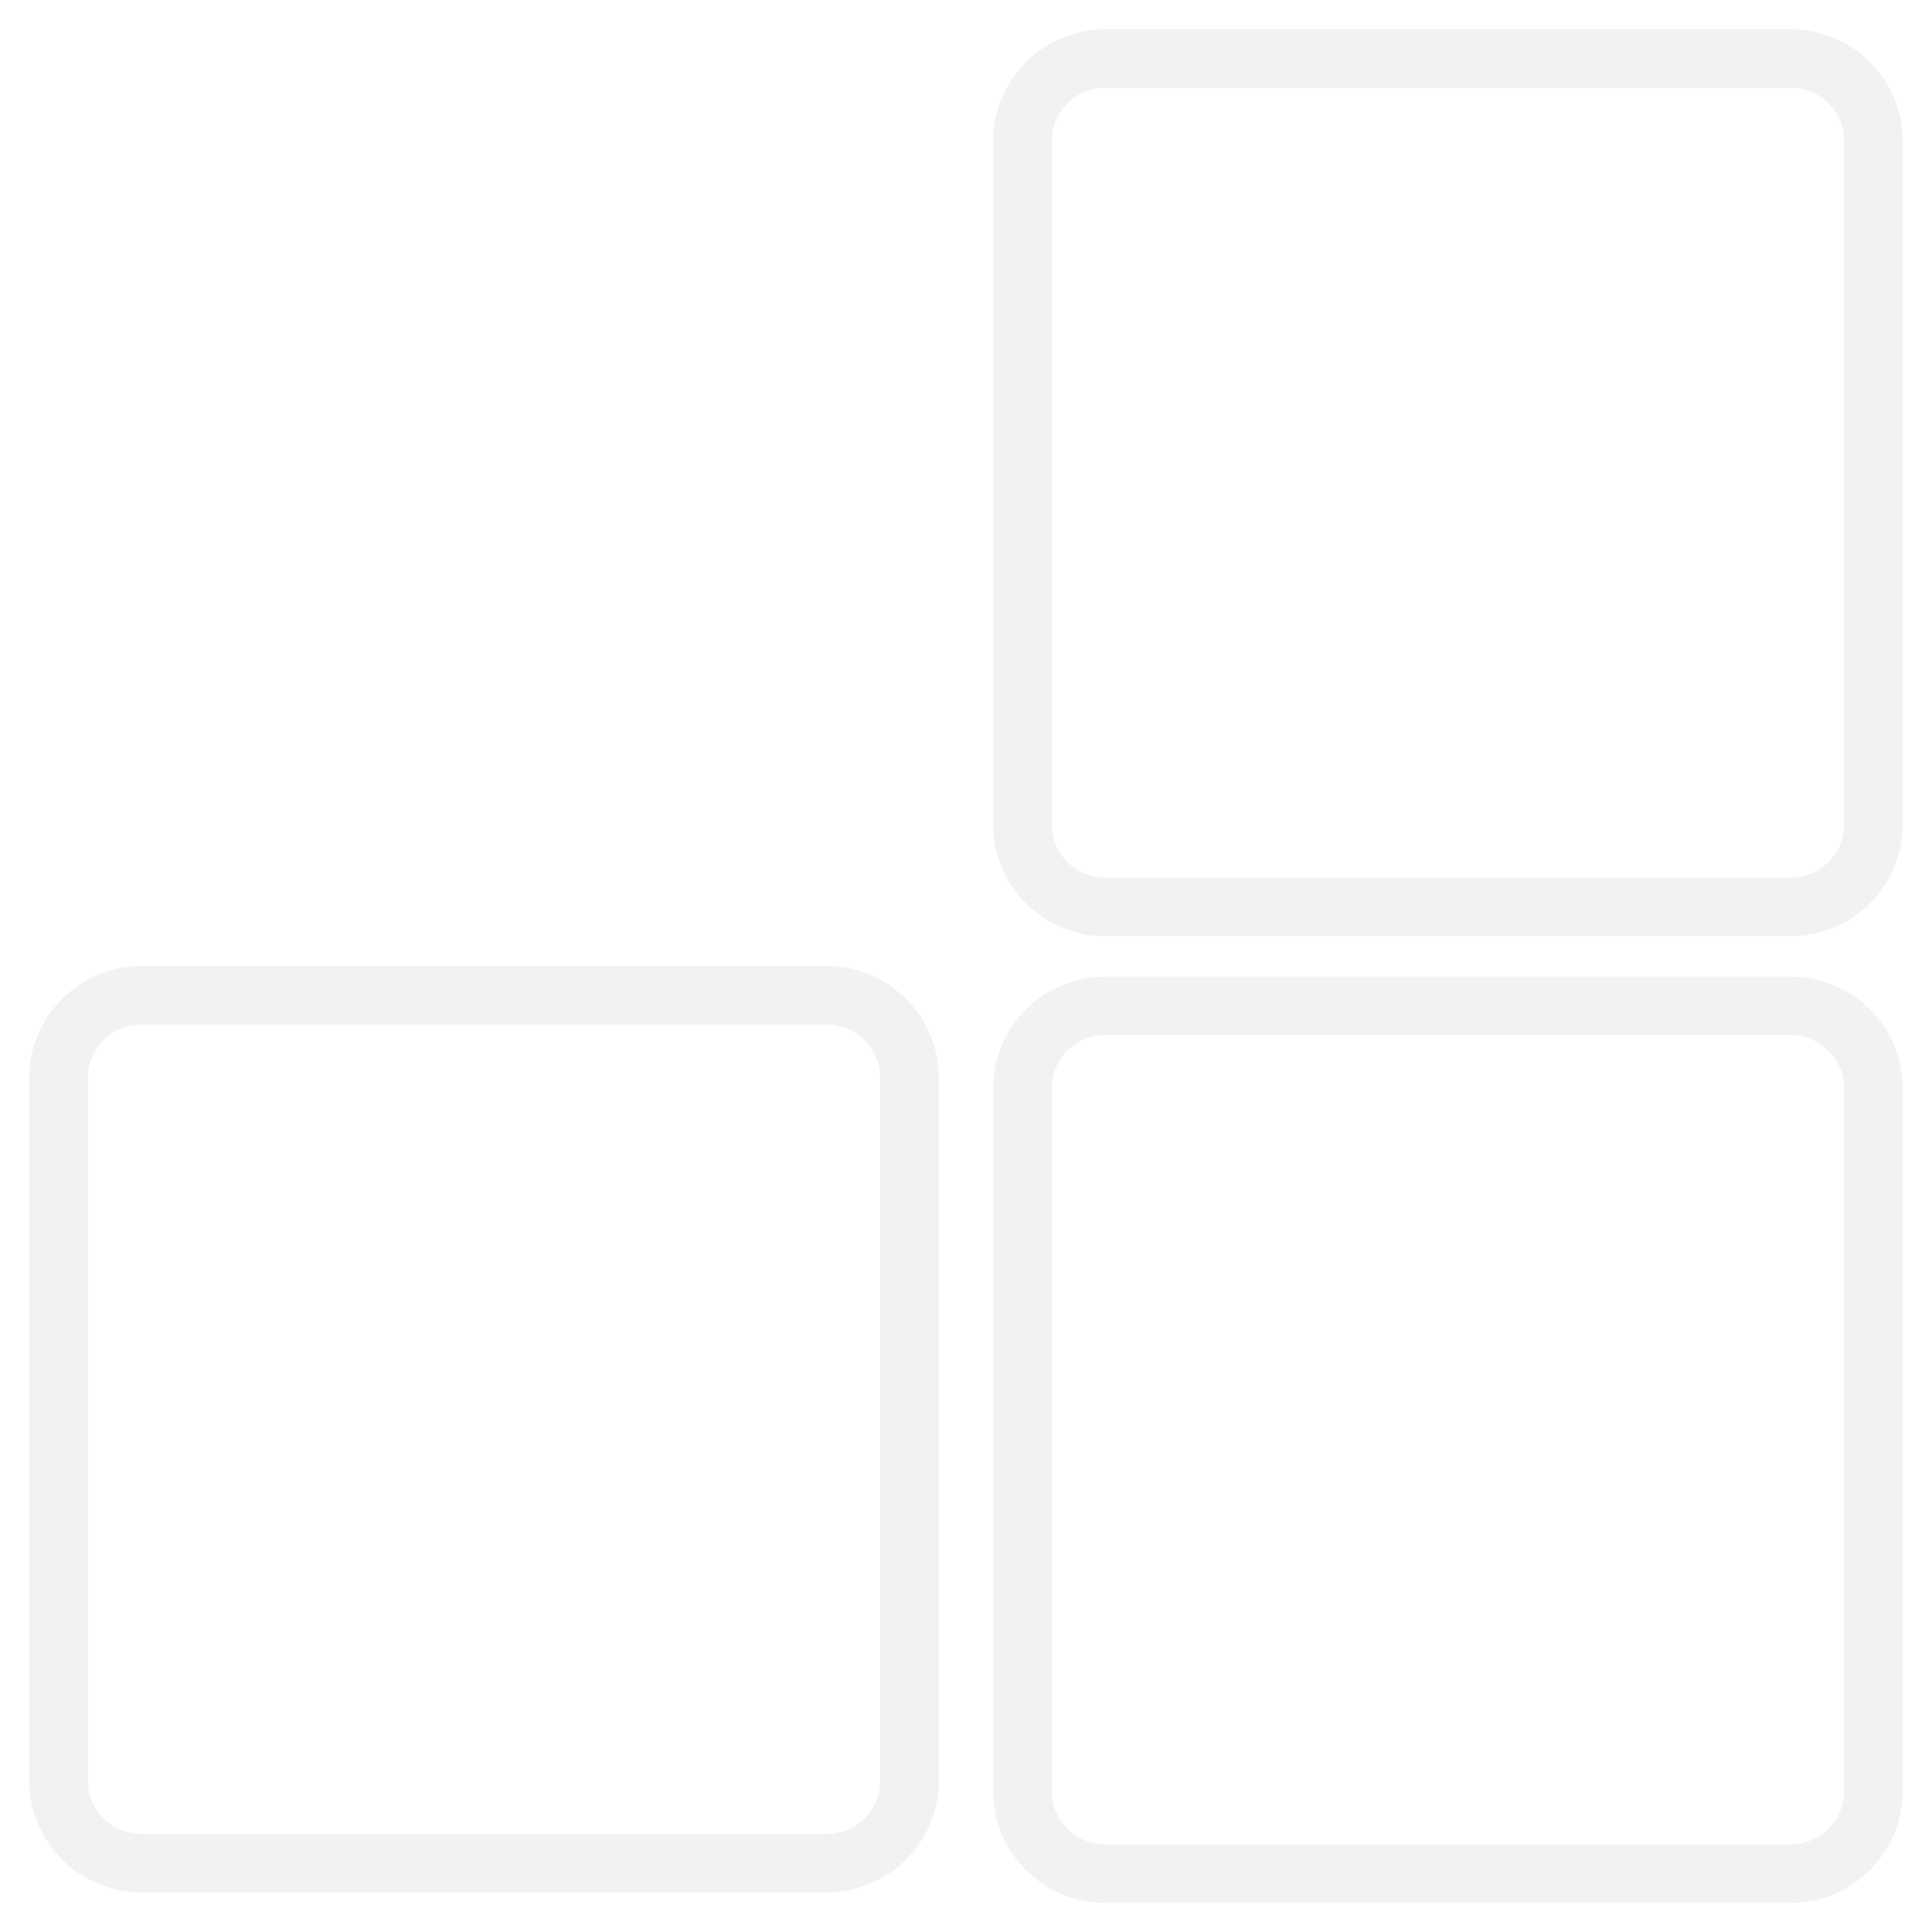
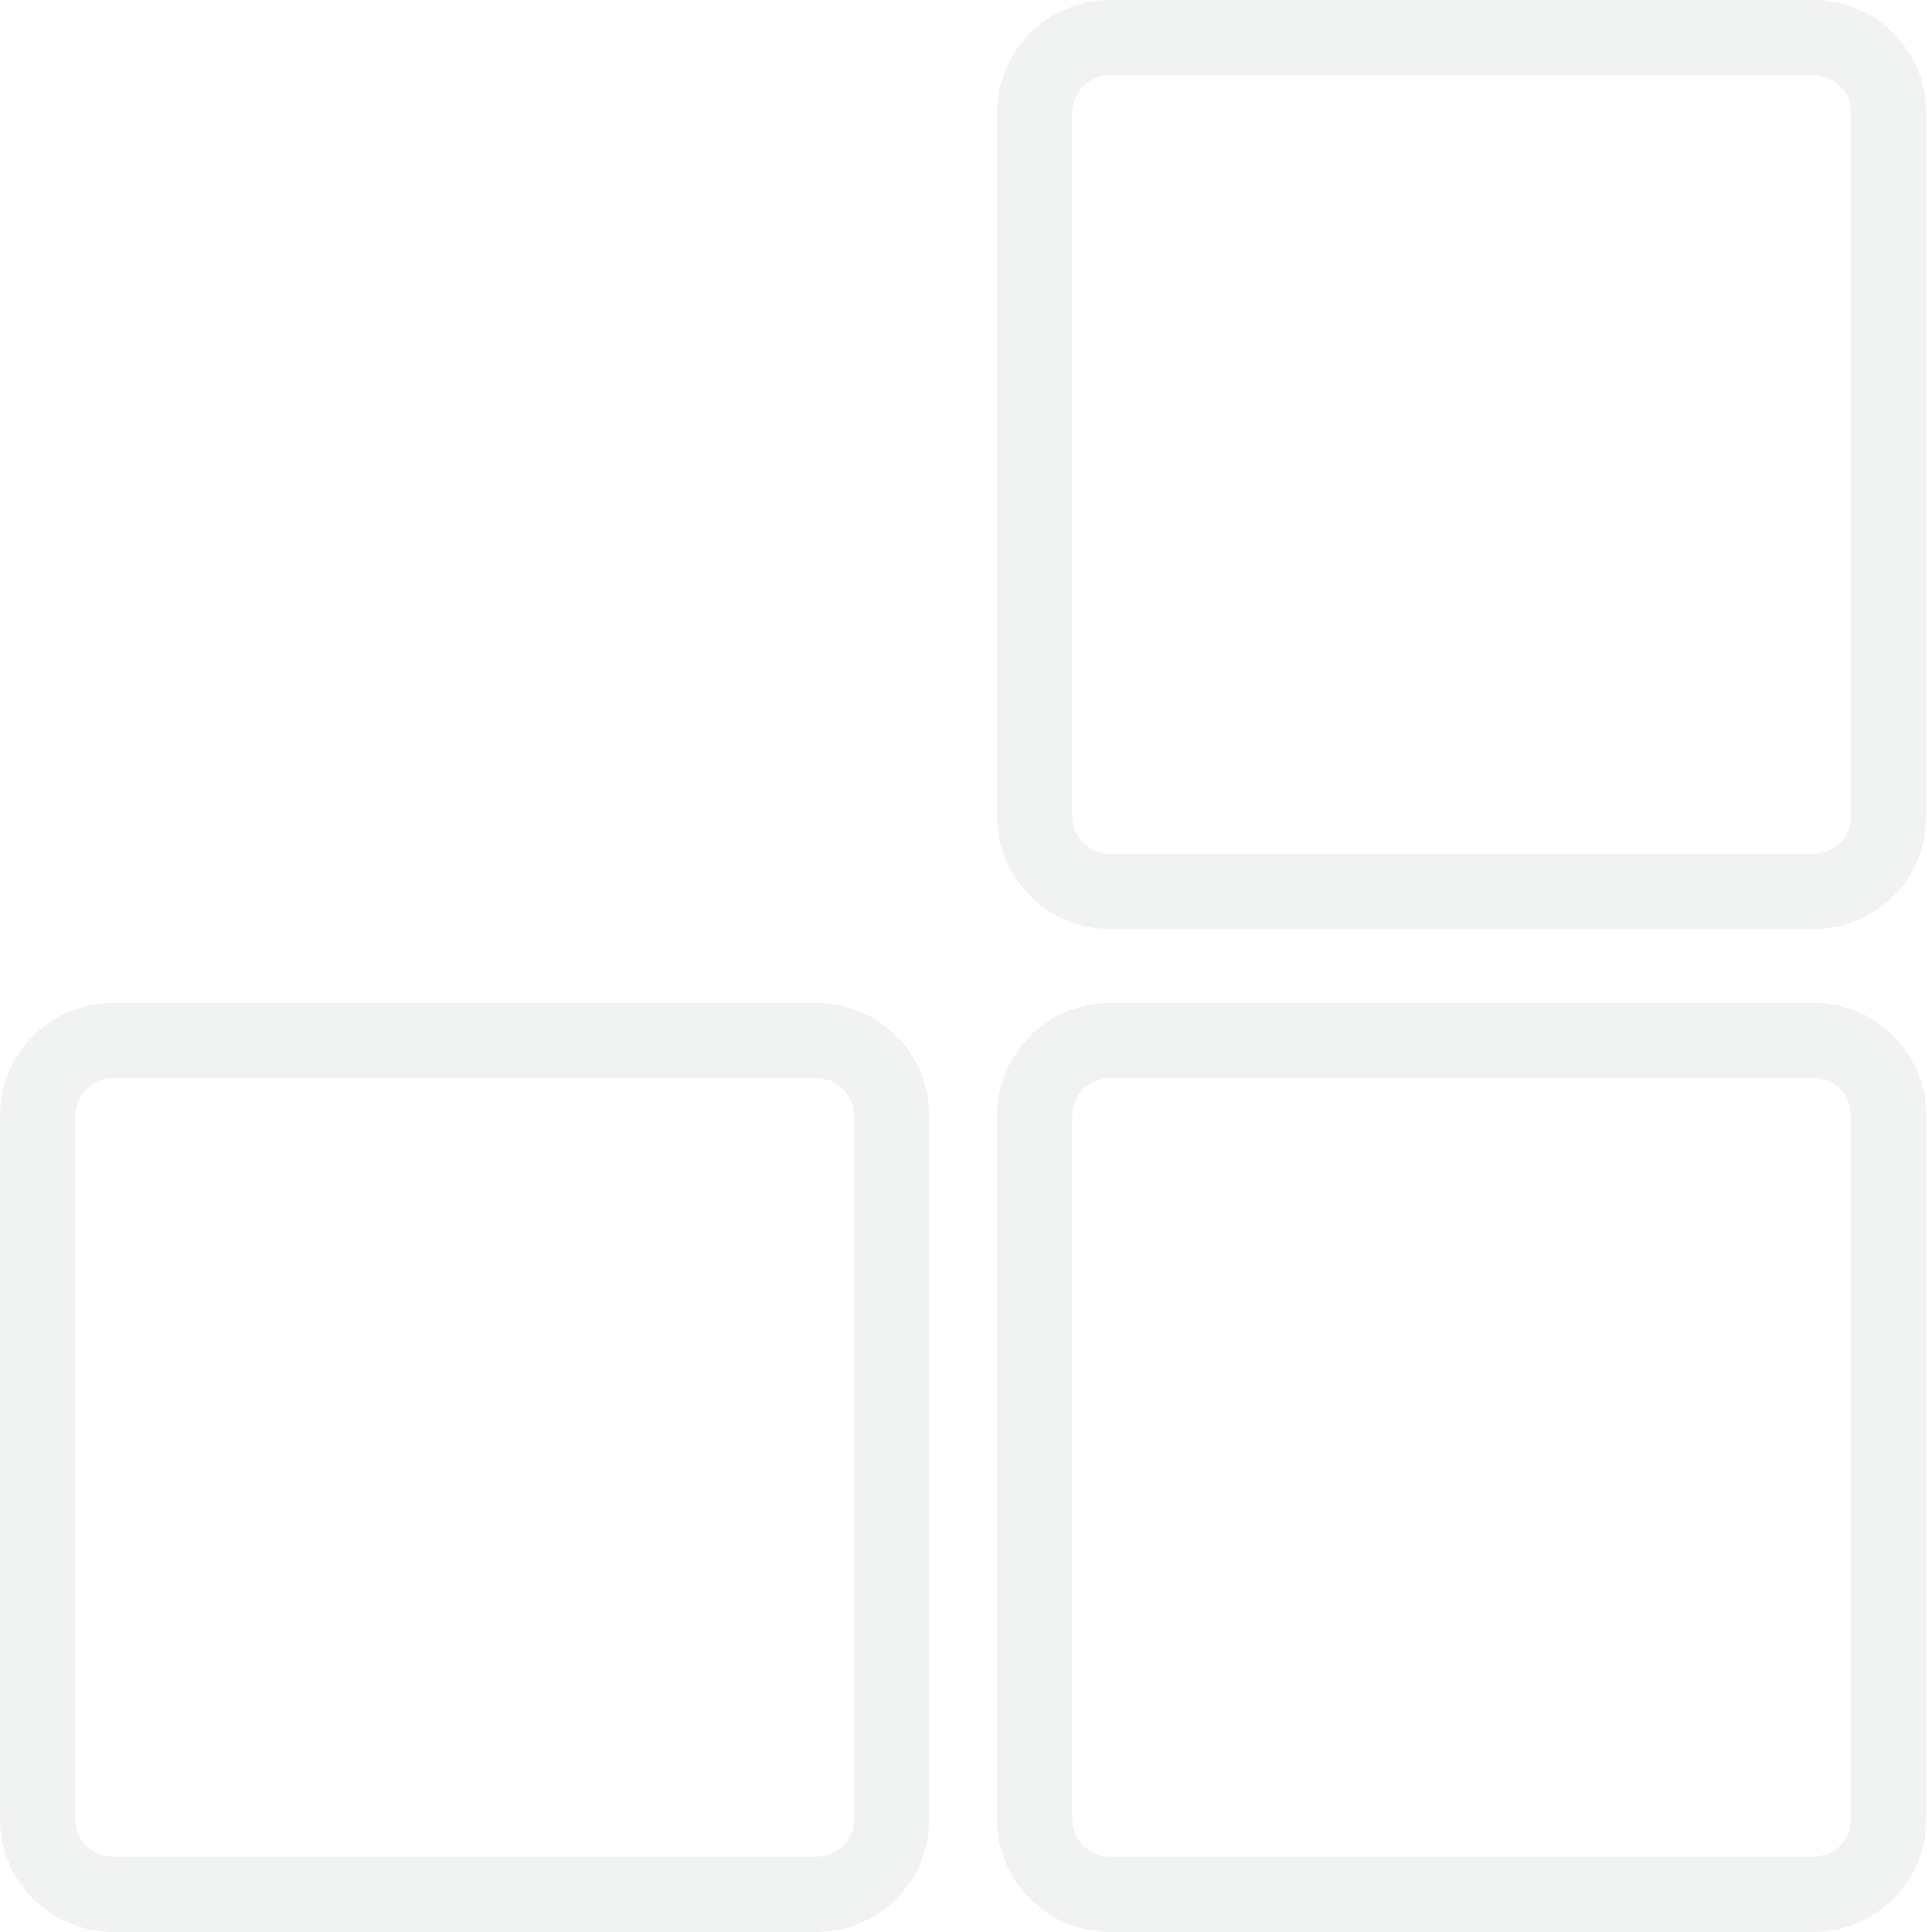
- <svg xmlns="http://www.w3.org/2000/svg" xmlns:xlink="http://www.w3.org/1999/xlink" width="33" height="33" viewBox="0 0 33 33" version="1.1">
-   <g id="Canvas" transform="translate(589 -1845)">
-     <g id="Group">
-       <g id="Vector">
-         <use xlink:href="#path0_stroke" transform="translate(-571.536 1846)" fill="#F2F2F2" />
-       </g>
-       <g id="Vector">
-         <use xlink:href="#path1_stroke" transform="translate(-571.536 1862.18)" fill="#F2F2F2" />
-       </g>
-       <g id="Vector">
-         <use xlink:href="#path2_stroke" transform="translate(-588 1862)" fill="#F2F2F2" />
-       </g>
-     </g>
-   </g>
+ <svg xmlns="http://www.w3.org/2000/svg" id="Layer_1" data-name="Layer 1" viewBox="0 0 25.6 25.68">
  <defs>
-     <path id="path0_stroke" d="M 1.418 0.5L 13.117 0.5L 13.117 -0.5L 1.418 -0.5L 1.418 0.5ZM 13.117 0.5C 13.628 0.5 14.036 0.91 14.036 1.409L 15.036 1.409C 15.036 0.352 14.174 -0.5 13.117 -0.5L 13.117 0.5ZM 14.036 1.409L 14.036 13.083L 15.036 13.083L 15.036 1.409L 14.036 1.409ZM 14.036 13.083C 14.036 13.582 13.628 13.992 13.117 13.992L 13.117 14.992C 14.174 14.992 15.036 14.141 15.036 13.083L 14.036 13.083ZM 13.117 13.992L 1.418 13.992L 1.418 14.992L 13.117 14.992L 13.117 13.992ZM 1.418 13.992C 0.908 13.992 0.5 13.582 0.5 13.083L -0.5 13.083C -0.5 14.141 0.362 14.992 1.418 14.992L 1.418 13.992ZM 0.5 13.083L 0.5 1.409L -0.5 1.409L -0.5 13.083L 0.5 13.083ZM 0.5 1.409C 0.5 0.91 0.908 0.5 1.418 0.5L 1.418 -0.5C 0.362 -0.5 -0.5 0.352 -0.5 1.409L 0.5 1.409Z" />
-     <path id="path1_stroke" d="M 1.418 0.5L 13.117 0.5L 13.117 -0.5L 1.418 -0.5L 1.418 0.5ZM 13.117 0.5C 13.628 0.5 14.036 0.91 14.036 1.409L 15.036 1.409C 15.036 0.352 14.174 -0.5 13.117 -0.5L 13.117 0.5ZM 14.036 1.409L 14.036 13.415L 15.036 13.415L 15.036 1.409L 14.036 1.409ZM 14.036 13.415C 14.036 13.914 13.628 14.324 13.117 14.324L 13.117 15.324C 14.174 15.324 15.036 14.472 15.036 13.415L 14.036 13.415ZM 13.117 14.324L 1.418 14.324L 1.418 15.324L 13.117 15.324L 13.117 14.324ZM 1.418 14.324C 0.908 14.324 0.5 13.914 0.5 13.415L -0.5 13.415C -0.5 14.472 0.362 15.324 1.418 15.324L 1.418 14.324ZM 0.5 13.415L 0.5 1.409L -0.5 1.409L -0.5 13.415L 0.5 13.415ZM 0.5 1.409C 0.5 0.91 0.908 0.5 1.418 0.5L 1.418 -0.5C 0.362 -0.5 -0.5 0.352 -0.5 1.409L 0.5 1.409Z" />
-     <path id="path2_stroke" d="M 1.418 0.5L 13.117 0.5L 13.117 -0.5L 1.418 -0.5L 1.418 0.5ZM 13.117 0.5C 13.628 0.5 14.036 0.91 14.036 1.409L 15.036 1.409C 15.036 0.352 14.174 -0.5 13.117 -0.5L 13.117 0.5ZM 14.036 1.409L 14.036 13.415L 15.036 13.415L 15.036 1.409L 14.036 1.409ZM 14.036 13.415C 14.036 13.914 13.628 14.324 13.117 14.324L 13.117 15.324C 14.174 15.324 15.036 14.472 15.036 13.415L 14.036 13.415ZM 13.117 14.324L 1.418 14.324L 1.418 15.324L 13.117 15.324L 13.117 14.324ZM 1.418 14.324C 0.908 14.324 0.5 13.914 0.5 13.415L -0.5 13.415C -0.5 14.472 0.362 15.324 1.418 15.324L 1.418 14.324ZM 0.5 13.415L 0.5 1.409L -0.5 1.409L -0.5 13.415L 0.5 13.415ZM 0.5 1.409C 0.5 0.91 0.908 0.5 1.418 0.5L 1.418 -0.5C 0.362 -0.5 -0.5 0.352 -0.5 1.409L 0.5 1.409Z" />
+     <style>.cls-1{fill:none;stroke:#f1f2f2;stroke-miterlimit:10;}</style>
  </defs>
+   <rect class="cls-1" x="0.5" y="13.83" width="11.35" height="11.35" rx="1" ry="1" />
+   <rect class="cls-1" x="13.75" y="13.83" width="11.35" height="11.35" rx="1" ry="1" />
+   <rect class="cls-1" x="13.75" y="0.5" width="11.35" height="11.35" rx="1" ry="1" />
</svg>
